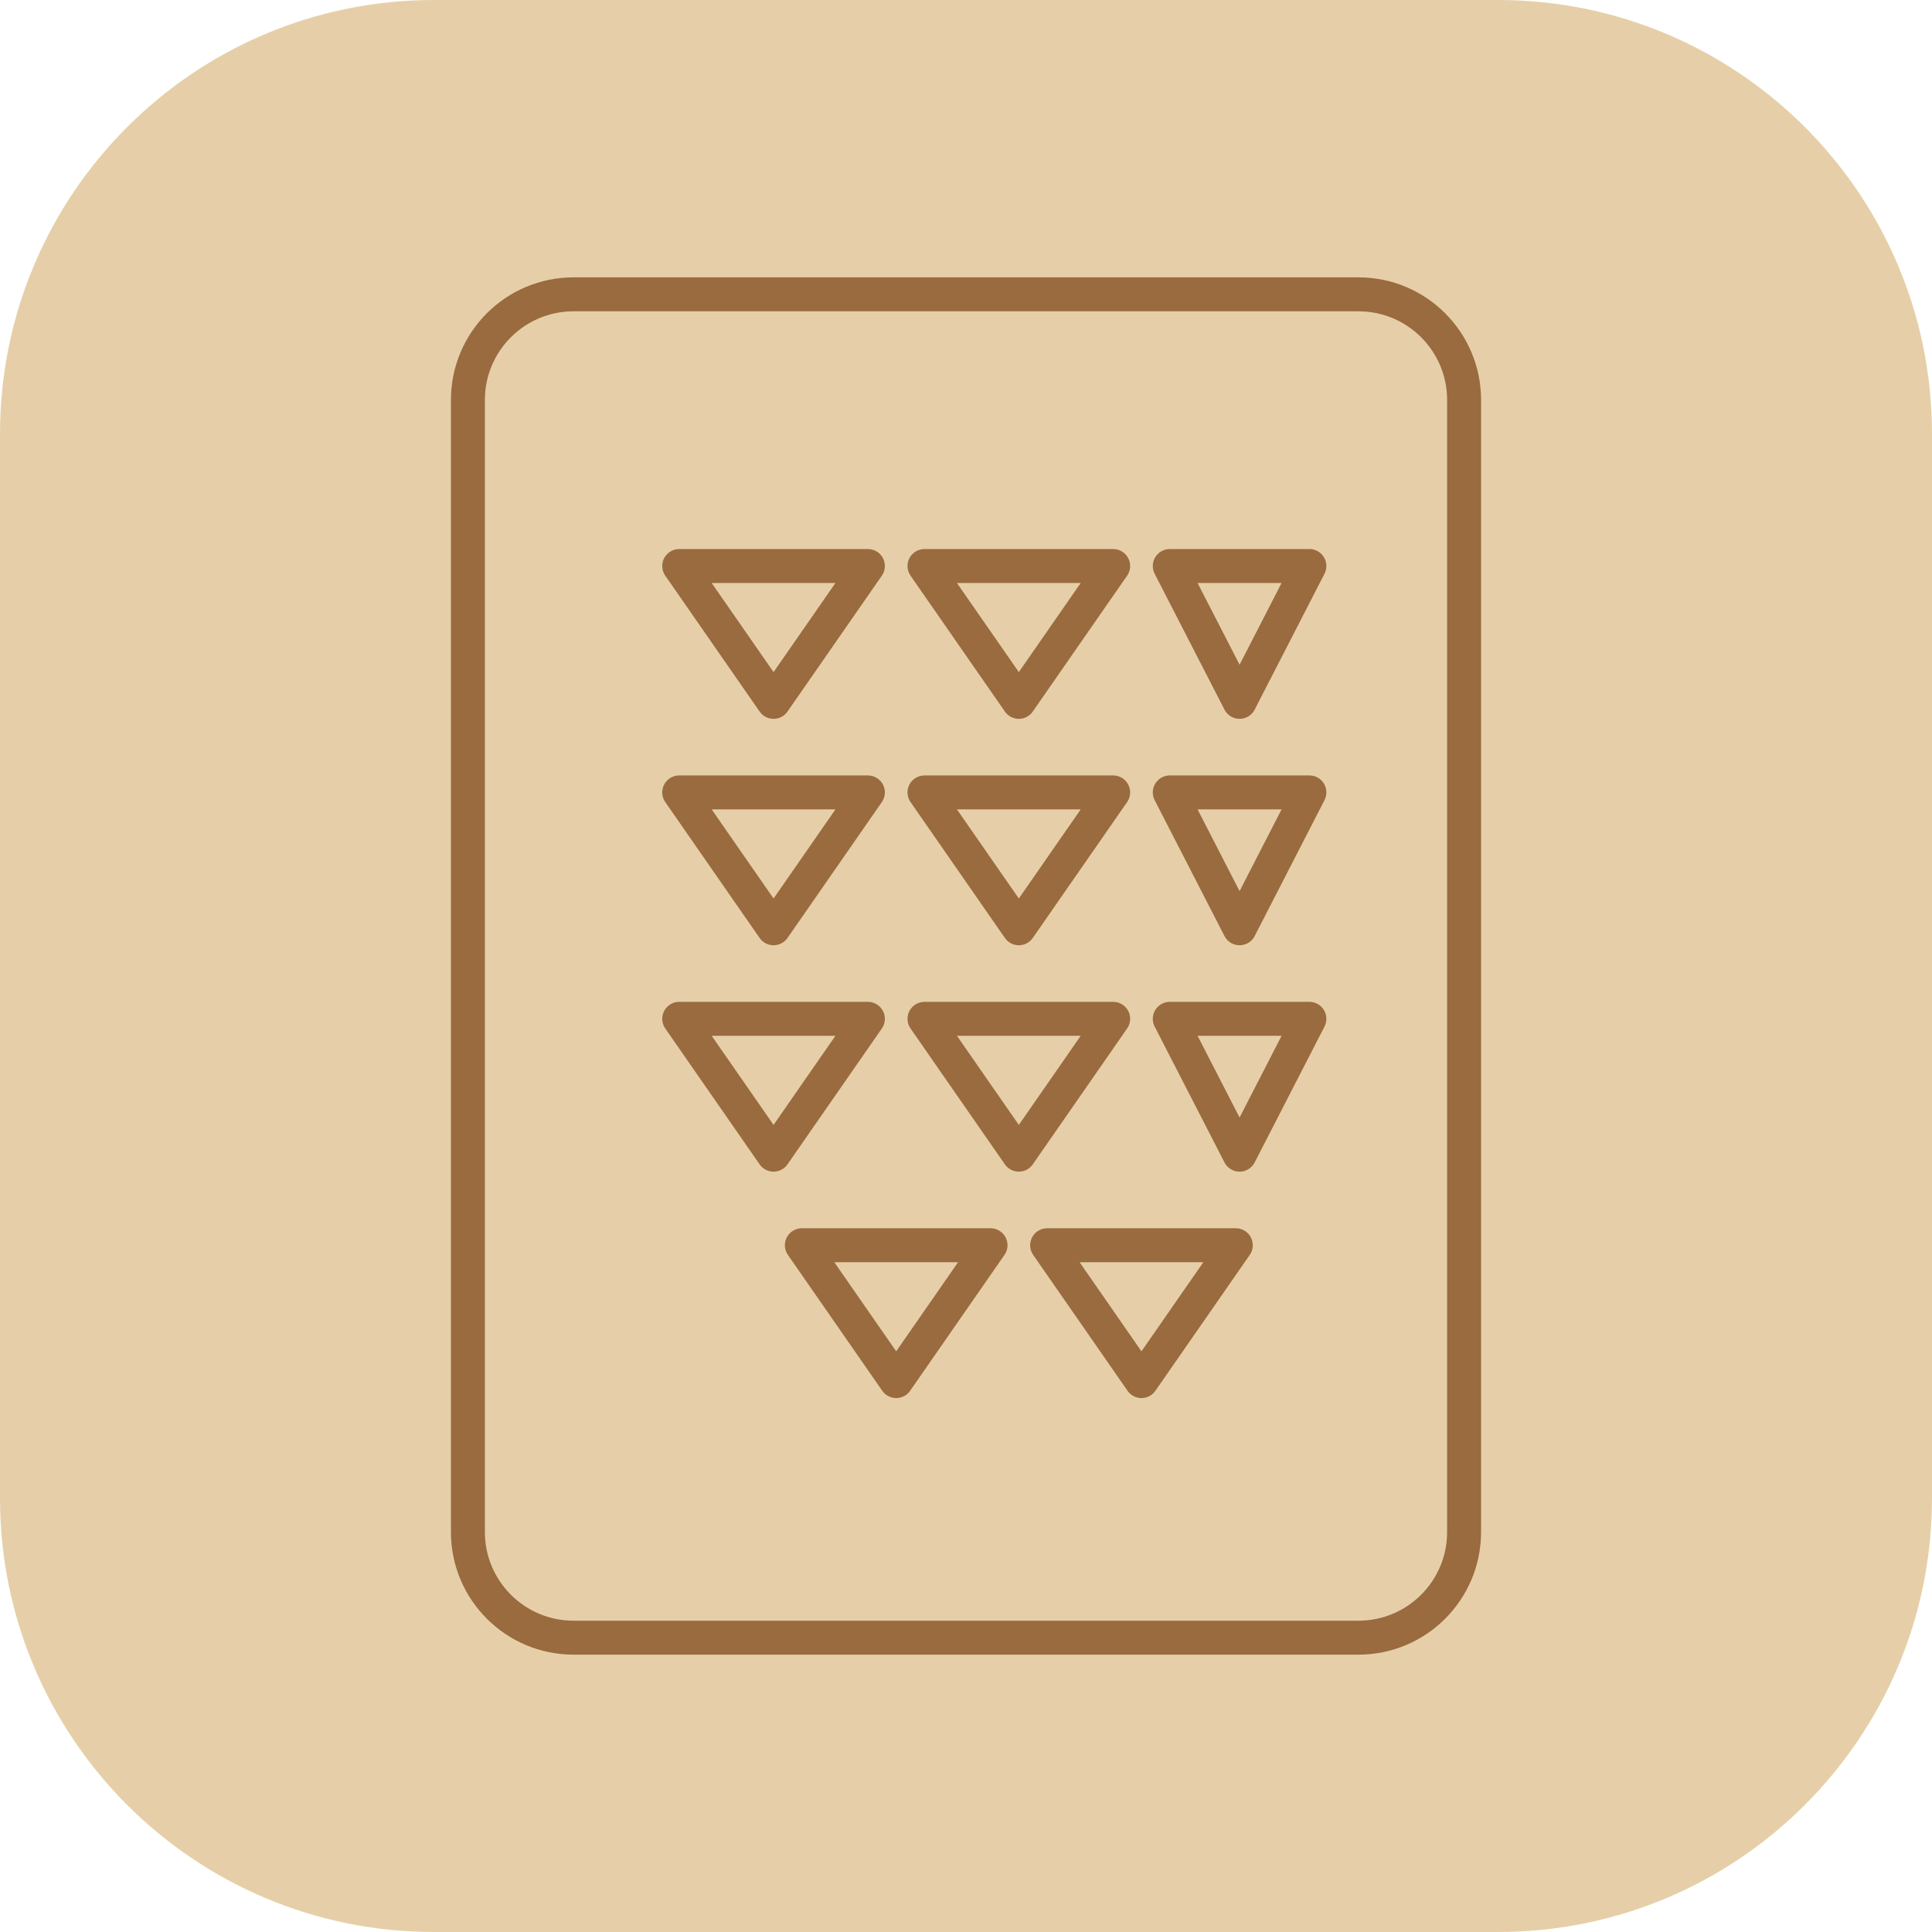
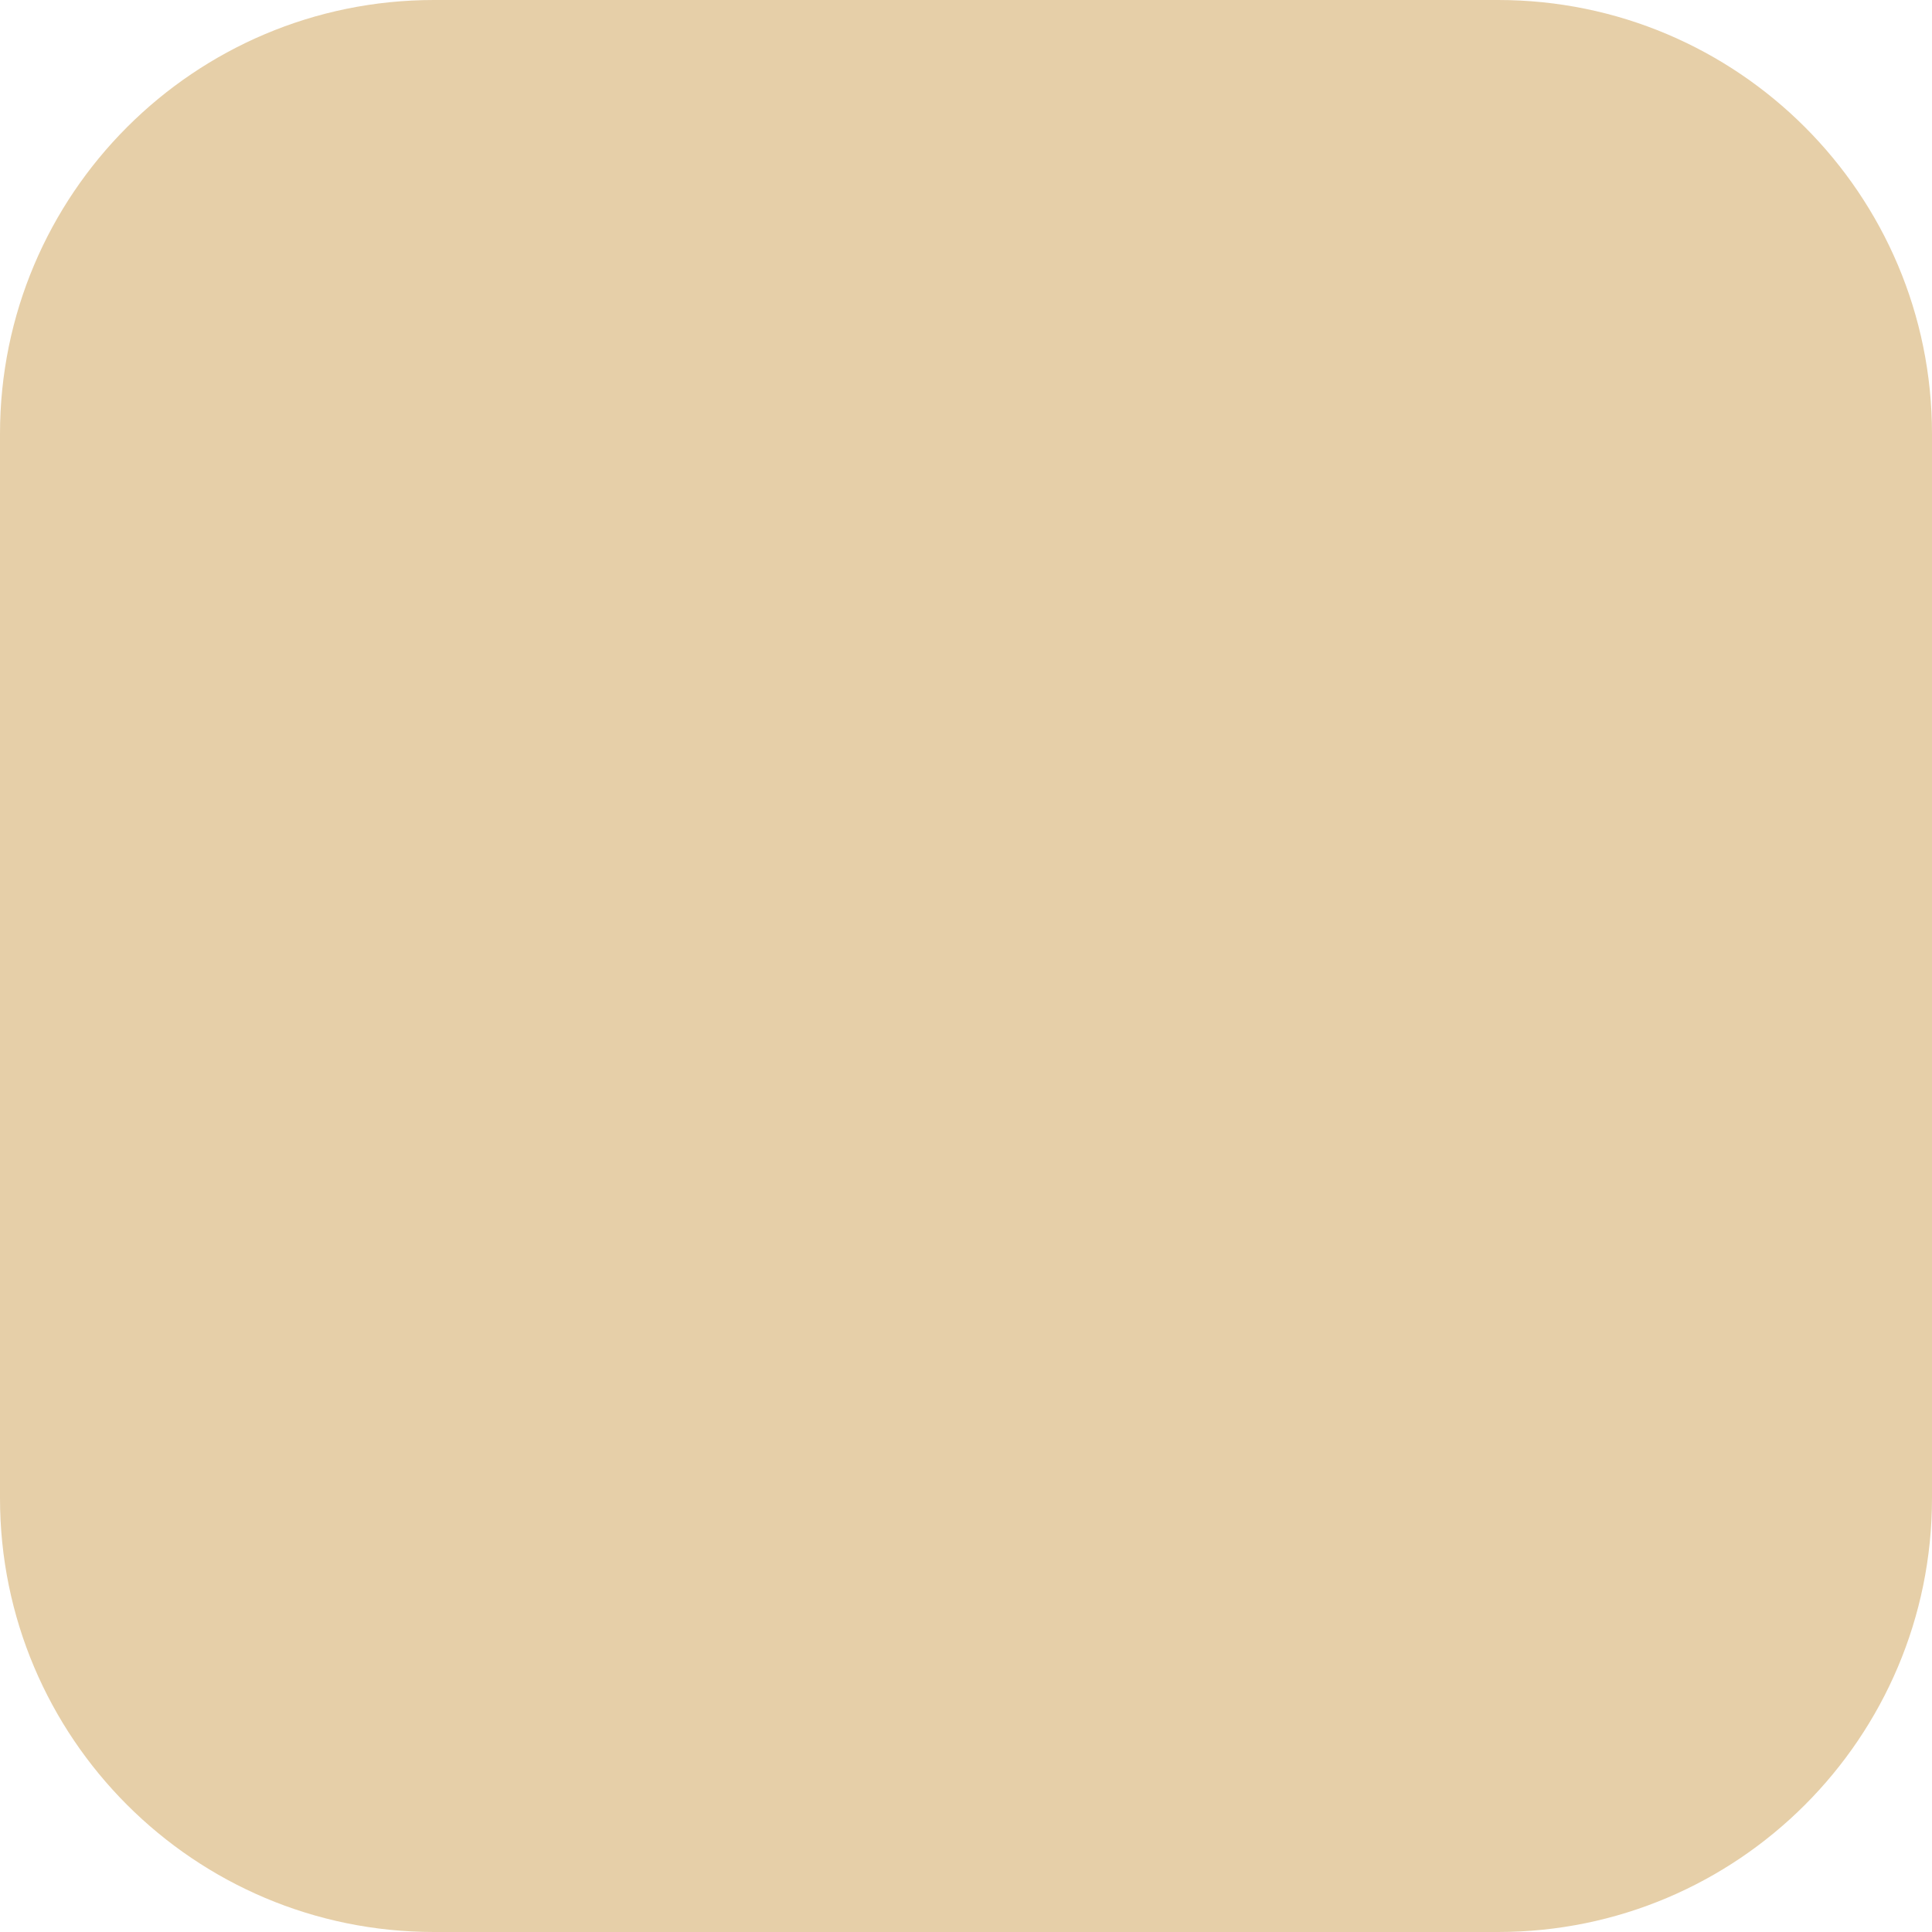
- <svg xmlns="http://www.w3.org/2000/svg" viewBox="0 0 1024 1024" width="1024" height="1024" role="img" aria-label="Hittite clay tablet">
+ <svg xmlns="http://www.w3.org/2000/svg" viewBox="0 0 1024 1024" width="1024" height="1024" role="img" aria-label="Clay-coloured app icon">
  <rect width="1024" height="1024" rx="230" ry="230" fill="#E6CFA8" />
-   <rect x="248" y="156" width="528" height="712" rx="56" ry="56" fill="none" stroke="#9A6B3F" stroke-width="18" stroke-linejoin="round" />
-   <g fill="none" stroke="#9A6B3F" stroke-width="18" stroke-linejoin="round" stroke-linecap="round">
-     <path d="M360 300 h100 l-50 72z" />
-     <path d="M490 300 h100 l-50 72z" />
-     <path d="M620 300 h74 l-37 72z" />
-     <path d="M360 420 h100 l-50 72z" />
-     <path d="M490 420 h100 l-50 72z" />
-     <path d="M620 420 h74 l-37 72z" />
-     <path d="M360 540 h100 l-50 72z" />
-     <path d="M490 540 h100 l-50 72z" />
-     <path d="M620 540 h74 l-37 72z" />
-     <path d="M425 660 h100 l-50 72z" />
-     <path d="M555 660 h100 l-50 72z" />
-   </g>
</svg>
